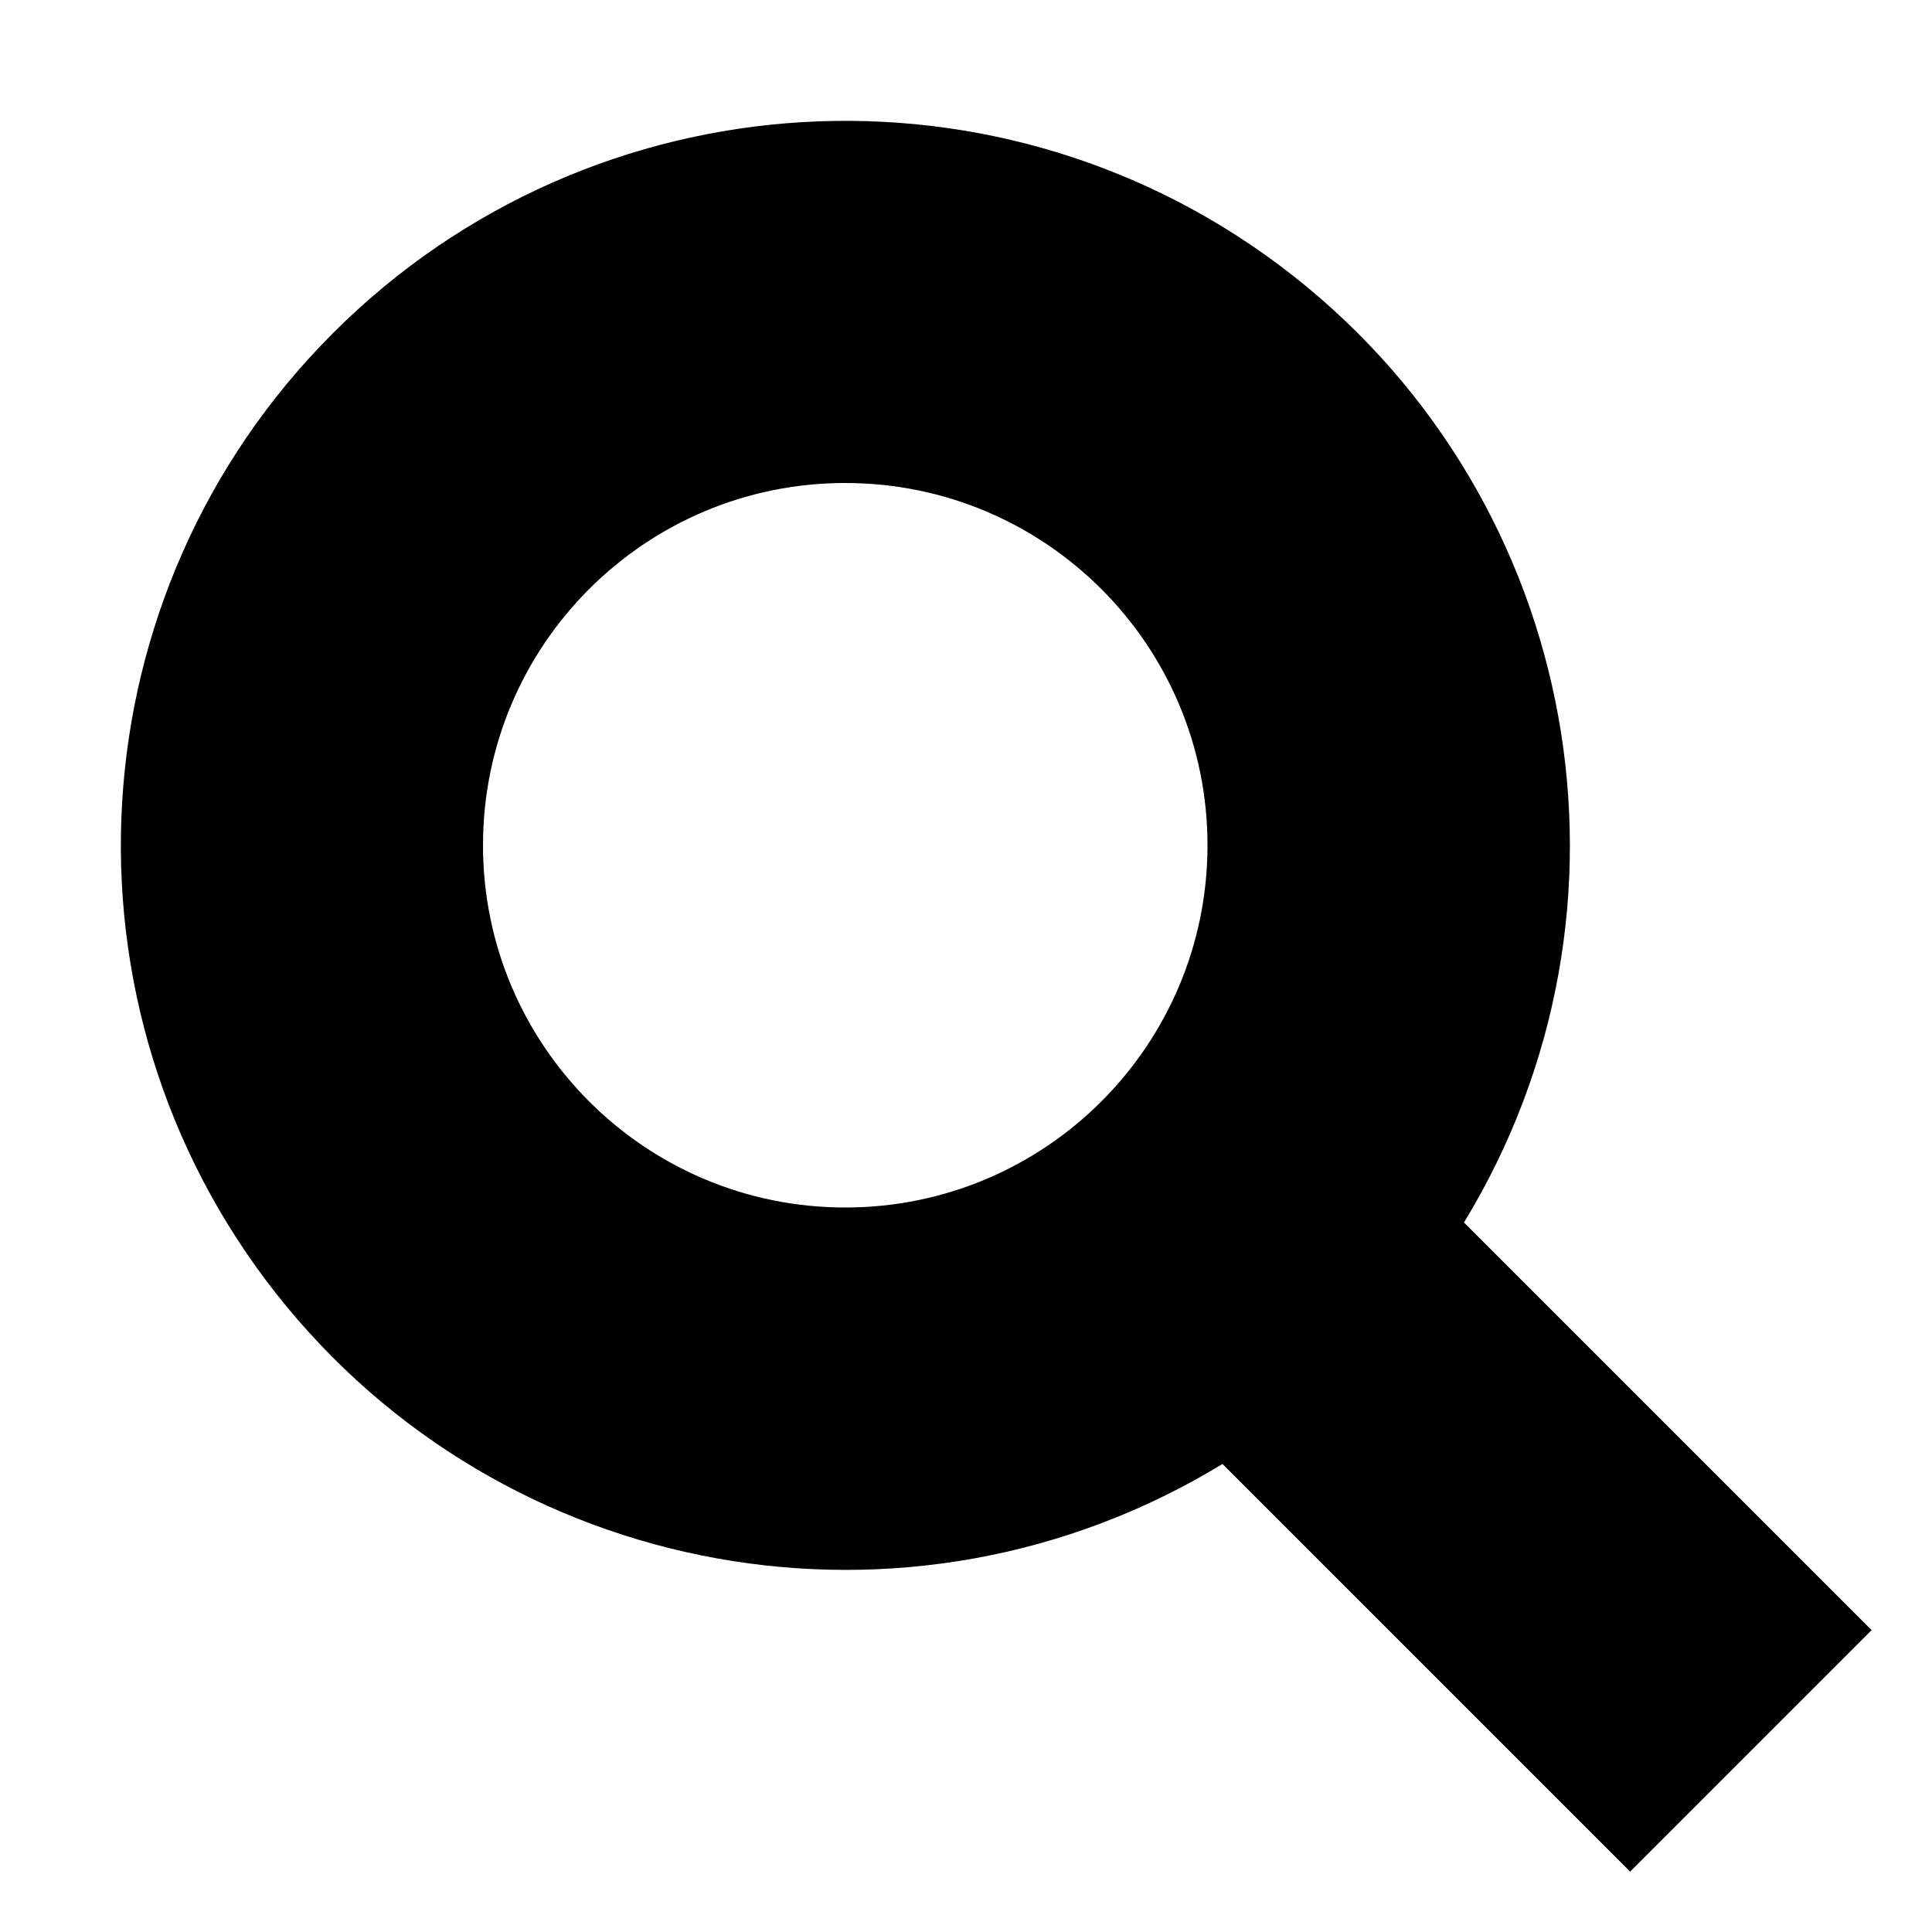
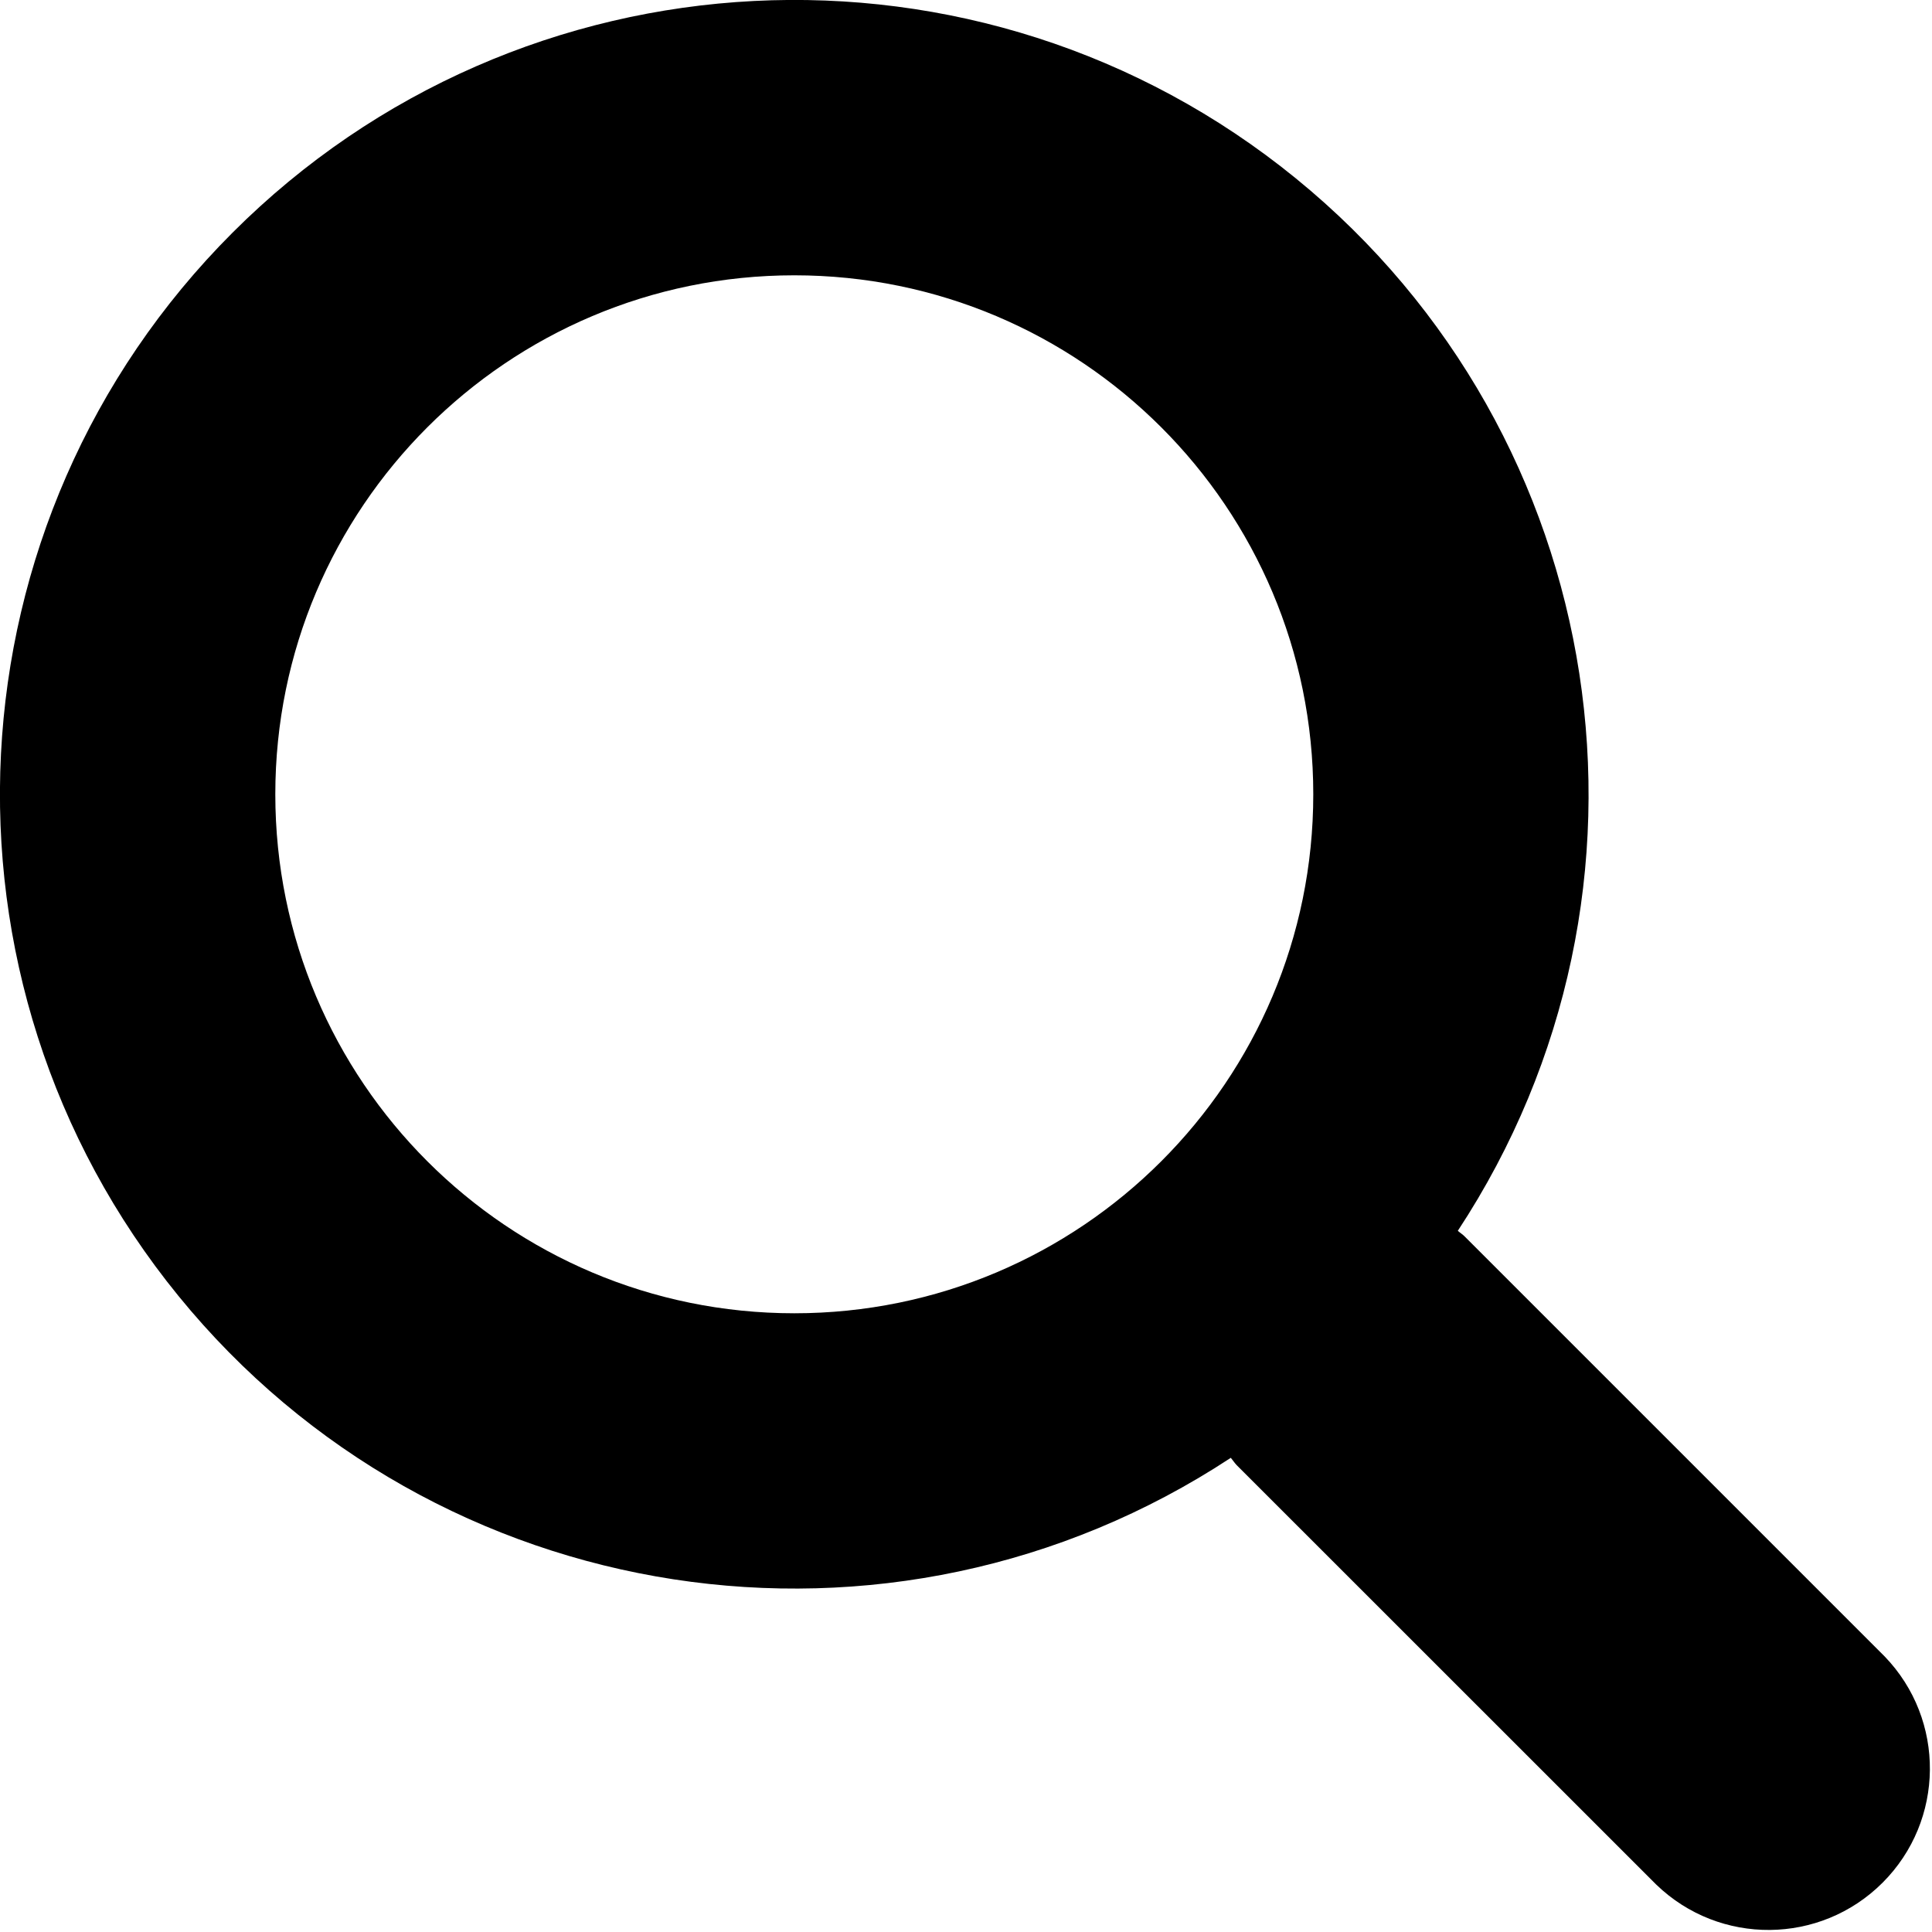
<svg xmlns="http://www.w3.org/2000/svg" width="{{ include.width | default: '1em' }}" height="{{ include.height | default: '1em' }}" class="{{ include.classes }}" fill="currentColor" viewBox="0 0 16 16" role="{{ include.role | default: 'presentation' }}">
-   <path fill-rule="evenodd" d="M10.124 12.124a6 6 0 1 1 2-2L15.5 13.5l-2 2zM10 7a3 3 0 1 1-6 0 3 3 0 0 1 6 0" />
+   <path d="m15.608 13.718-3.476-3.476c-.018-.019-.04-.032-.059-.049a6.578 6.578 0 1 0-1.88 1.88c.017.02.03.041.048.06l3.476 3.475a1.337 1.337 0 0 0 1.891-1.89m-9.03-2.842a4.298 4.298 0 1 1 0-8.596 4.298 4.298 0 0 1 0 8.596" />
</svg>
